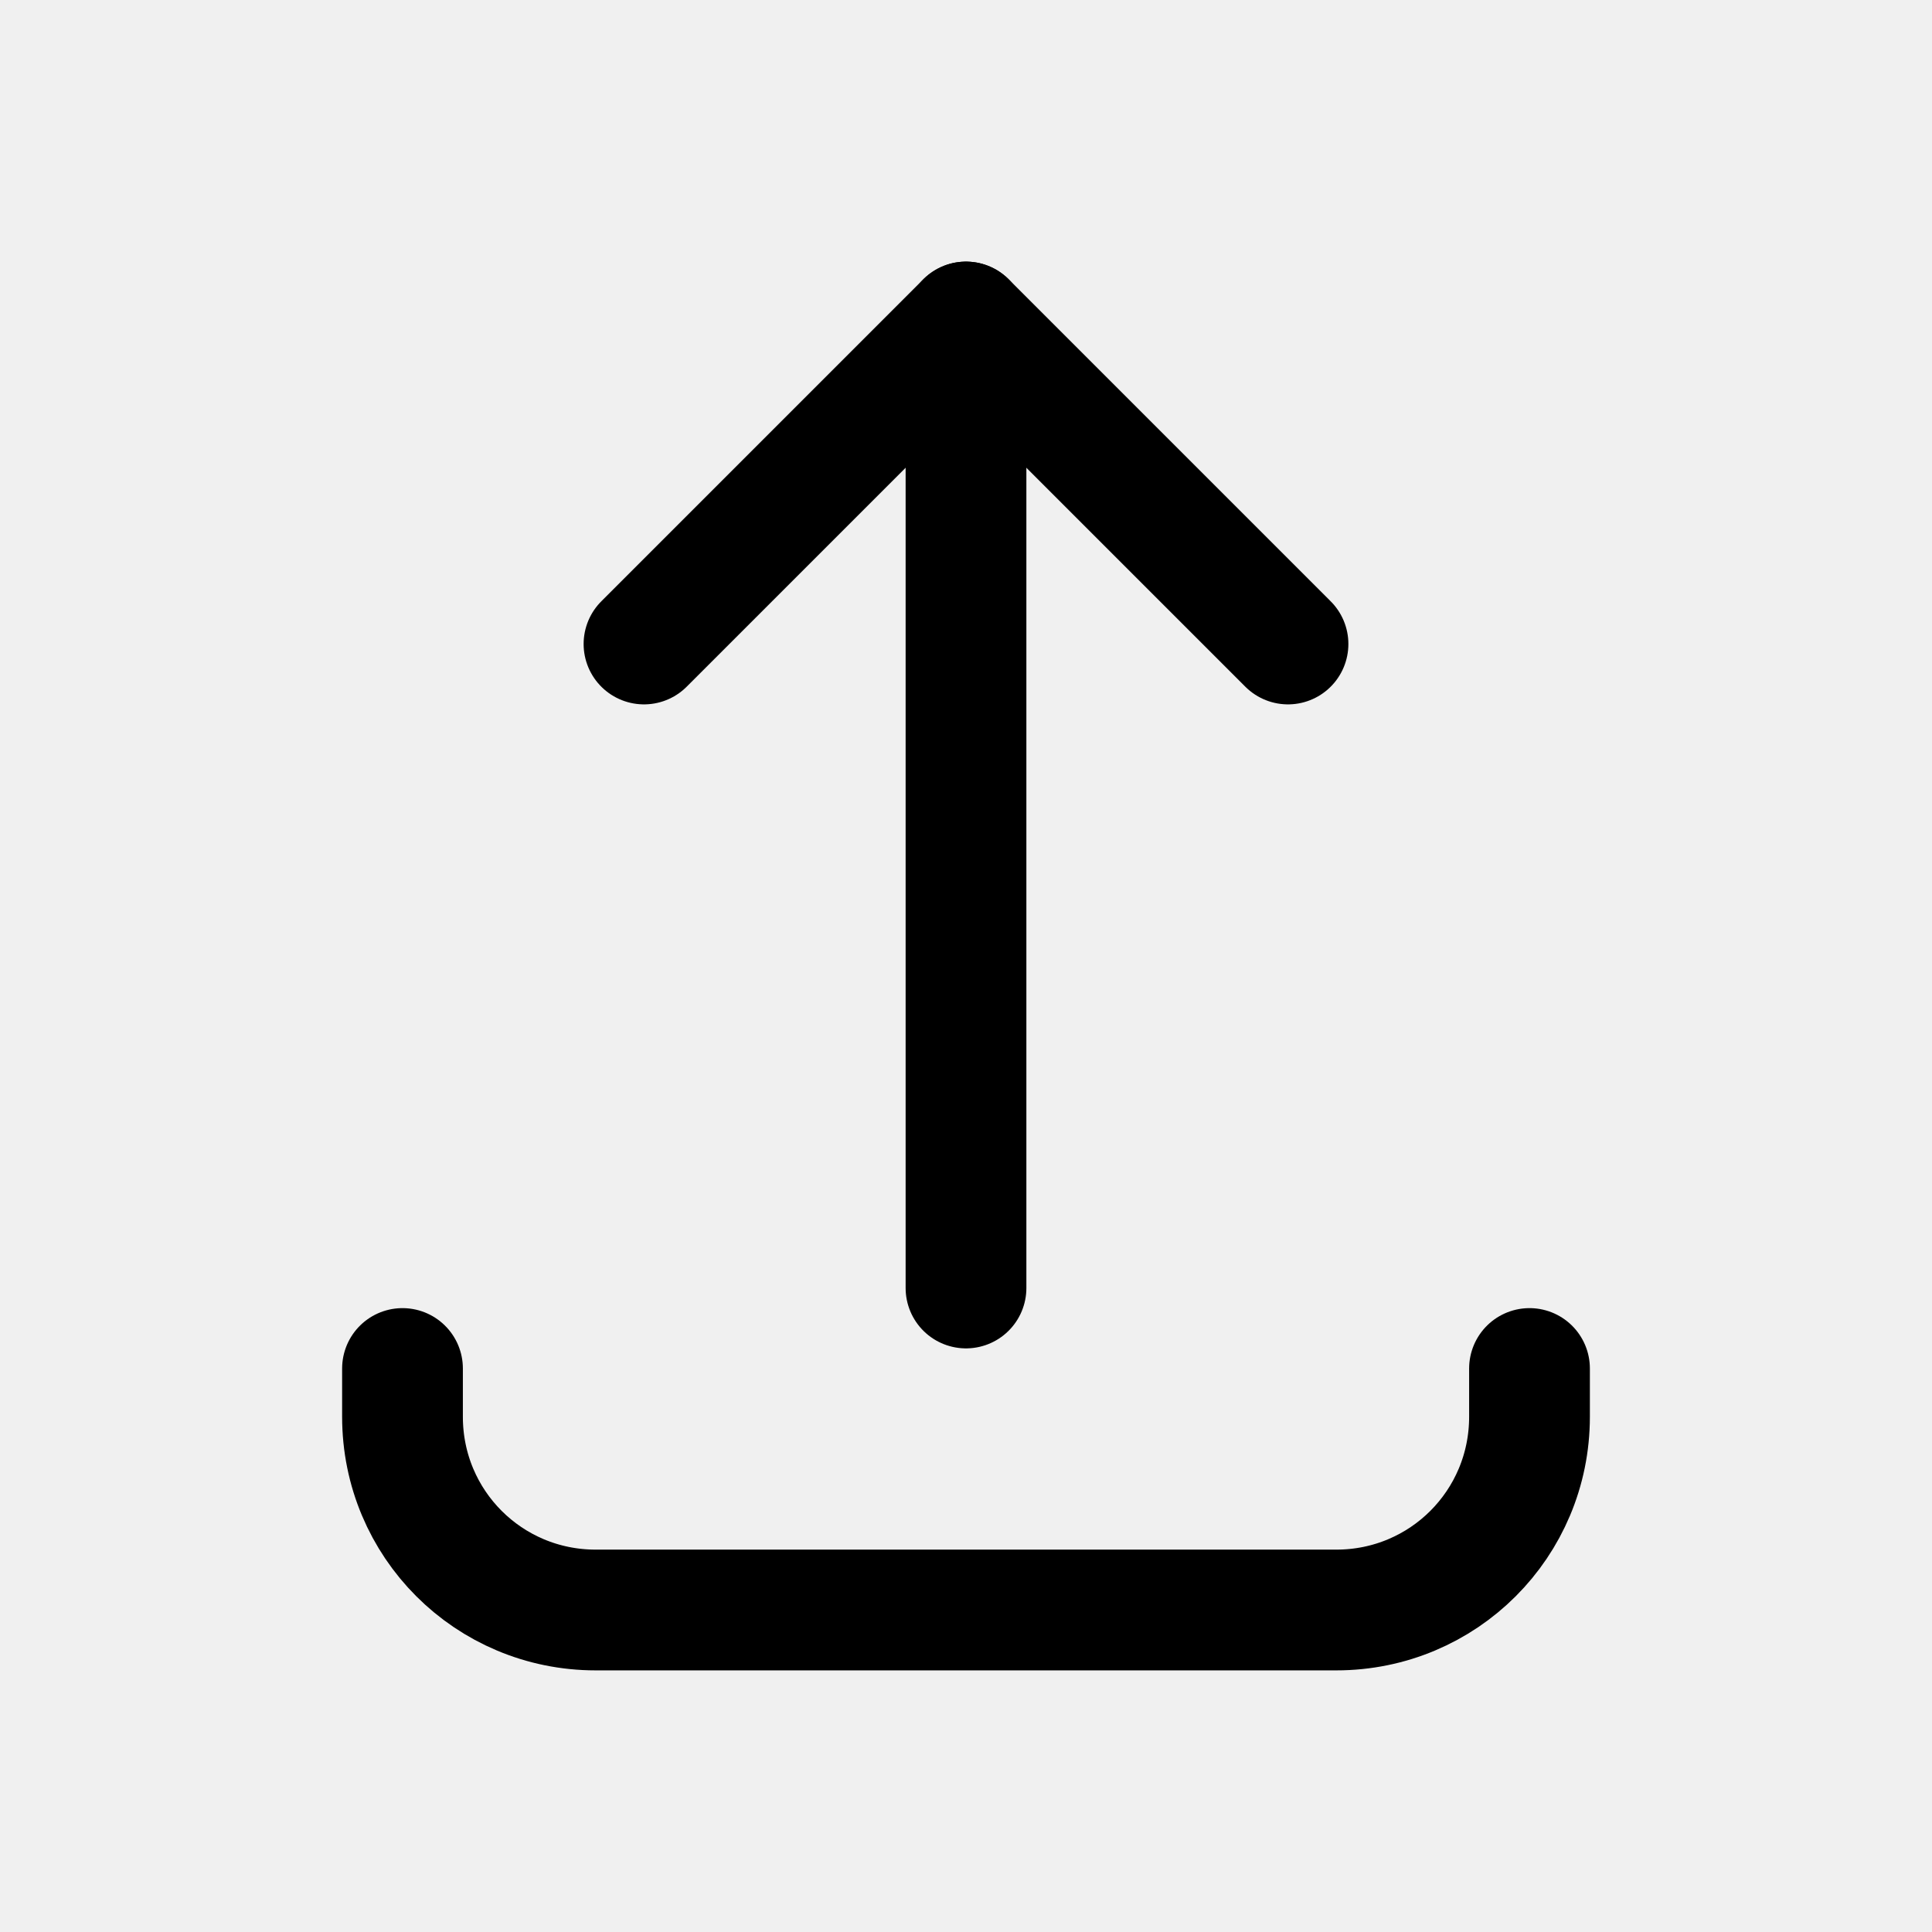
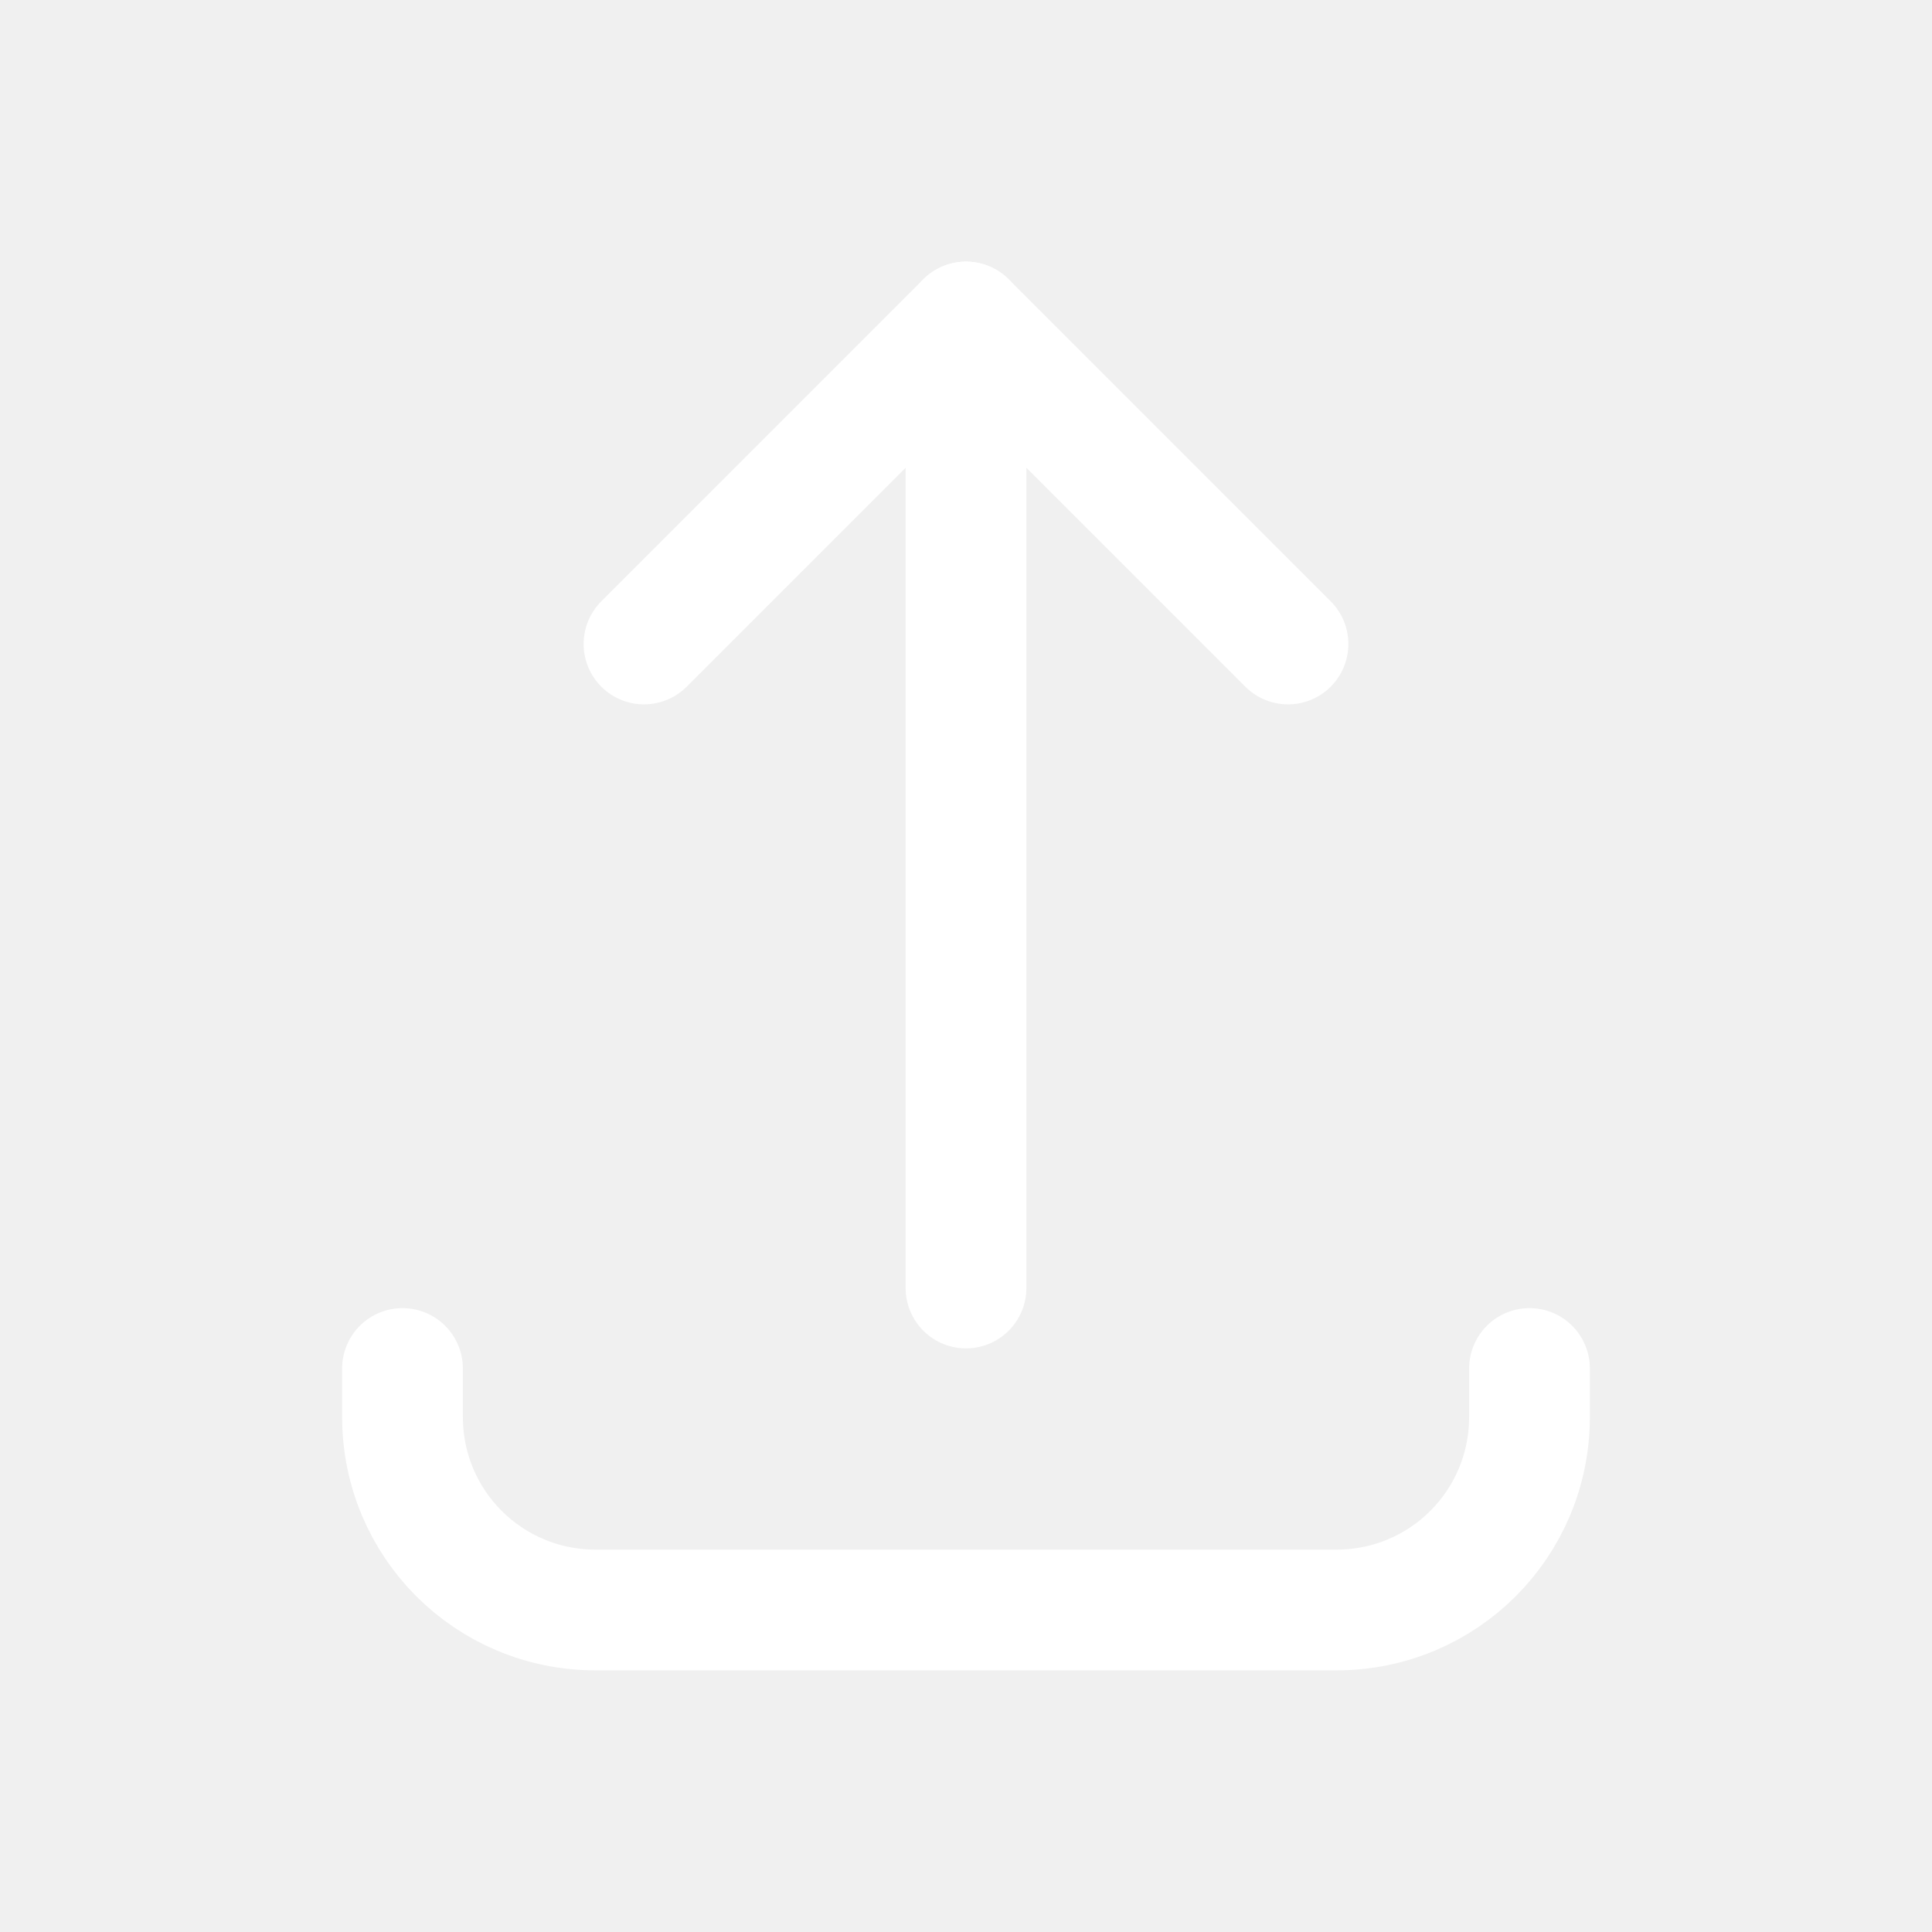
<svg xmlns="http://www.w3.org/2000/svg" fill="none" height="24" width="24">
-   <g stroke="#000" stroke-linecap="round" stroke-width="1.5">
+   <g stroke="#fff" stroke-linecap="round" stroke-width="1.5">
    <path d="m8 8 4-4 4 4" stroke-linejoin="round" />
    <path d="m12 4v12m7 1v.6c0 1.33-1.07 2.4-2.4 2.4h-9.2c-1.33 0-2.4-1.07-2.4-2.4v-.6" stroke-miterlimit="10" />
  </g>
</svg>
